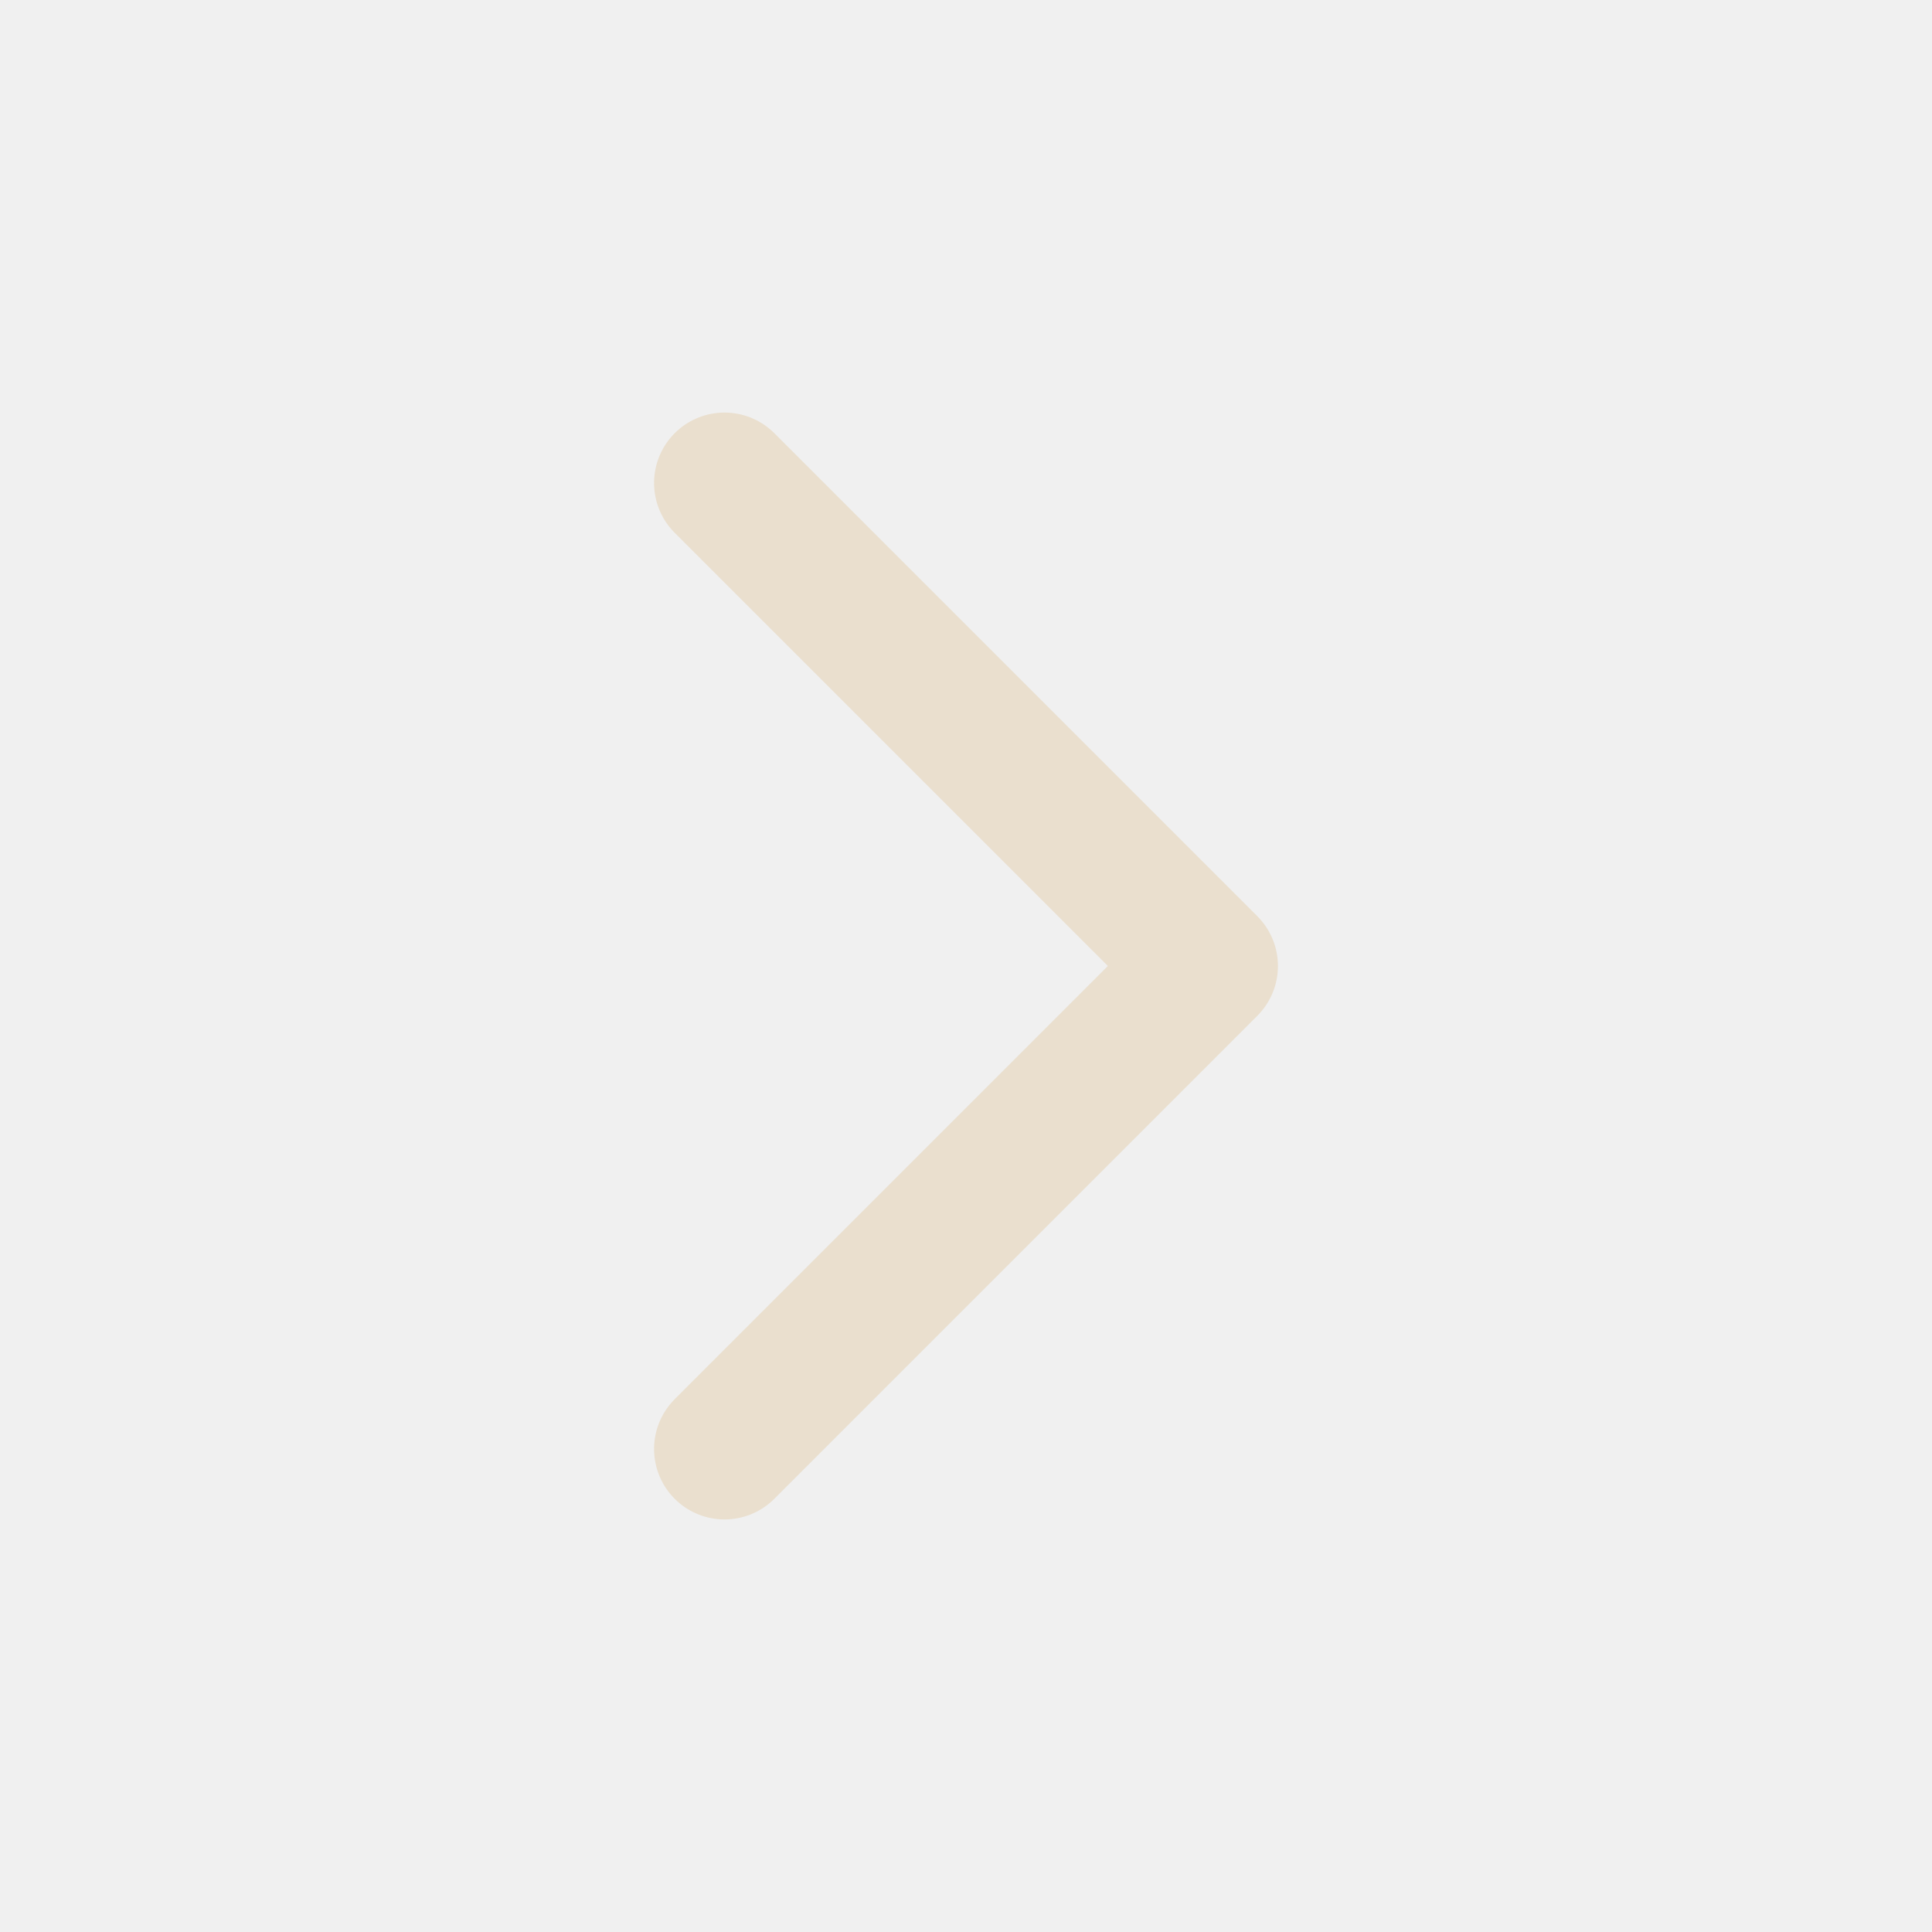
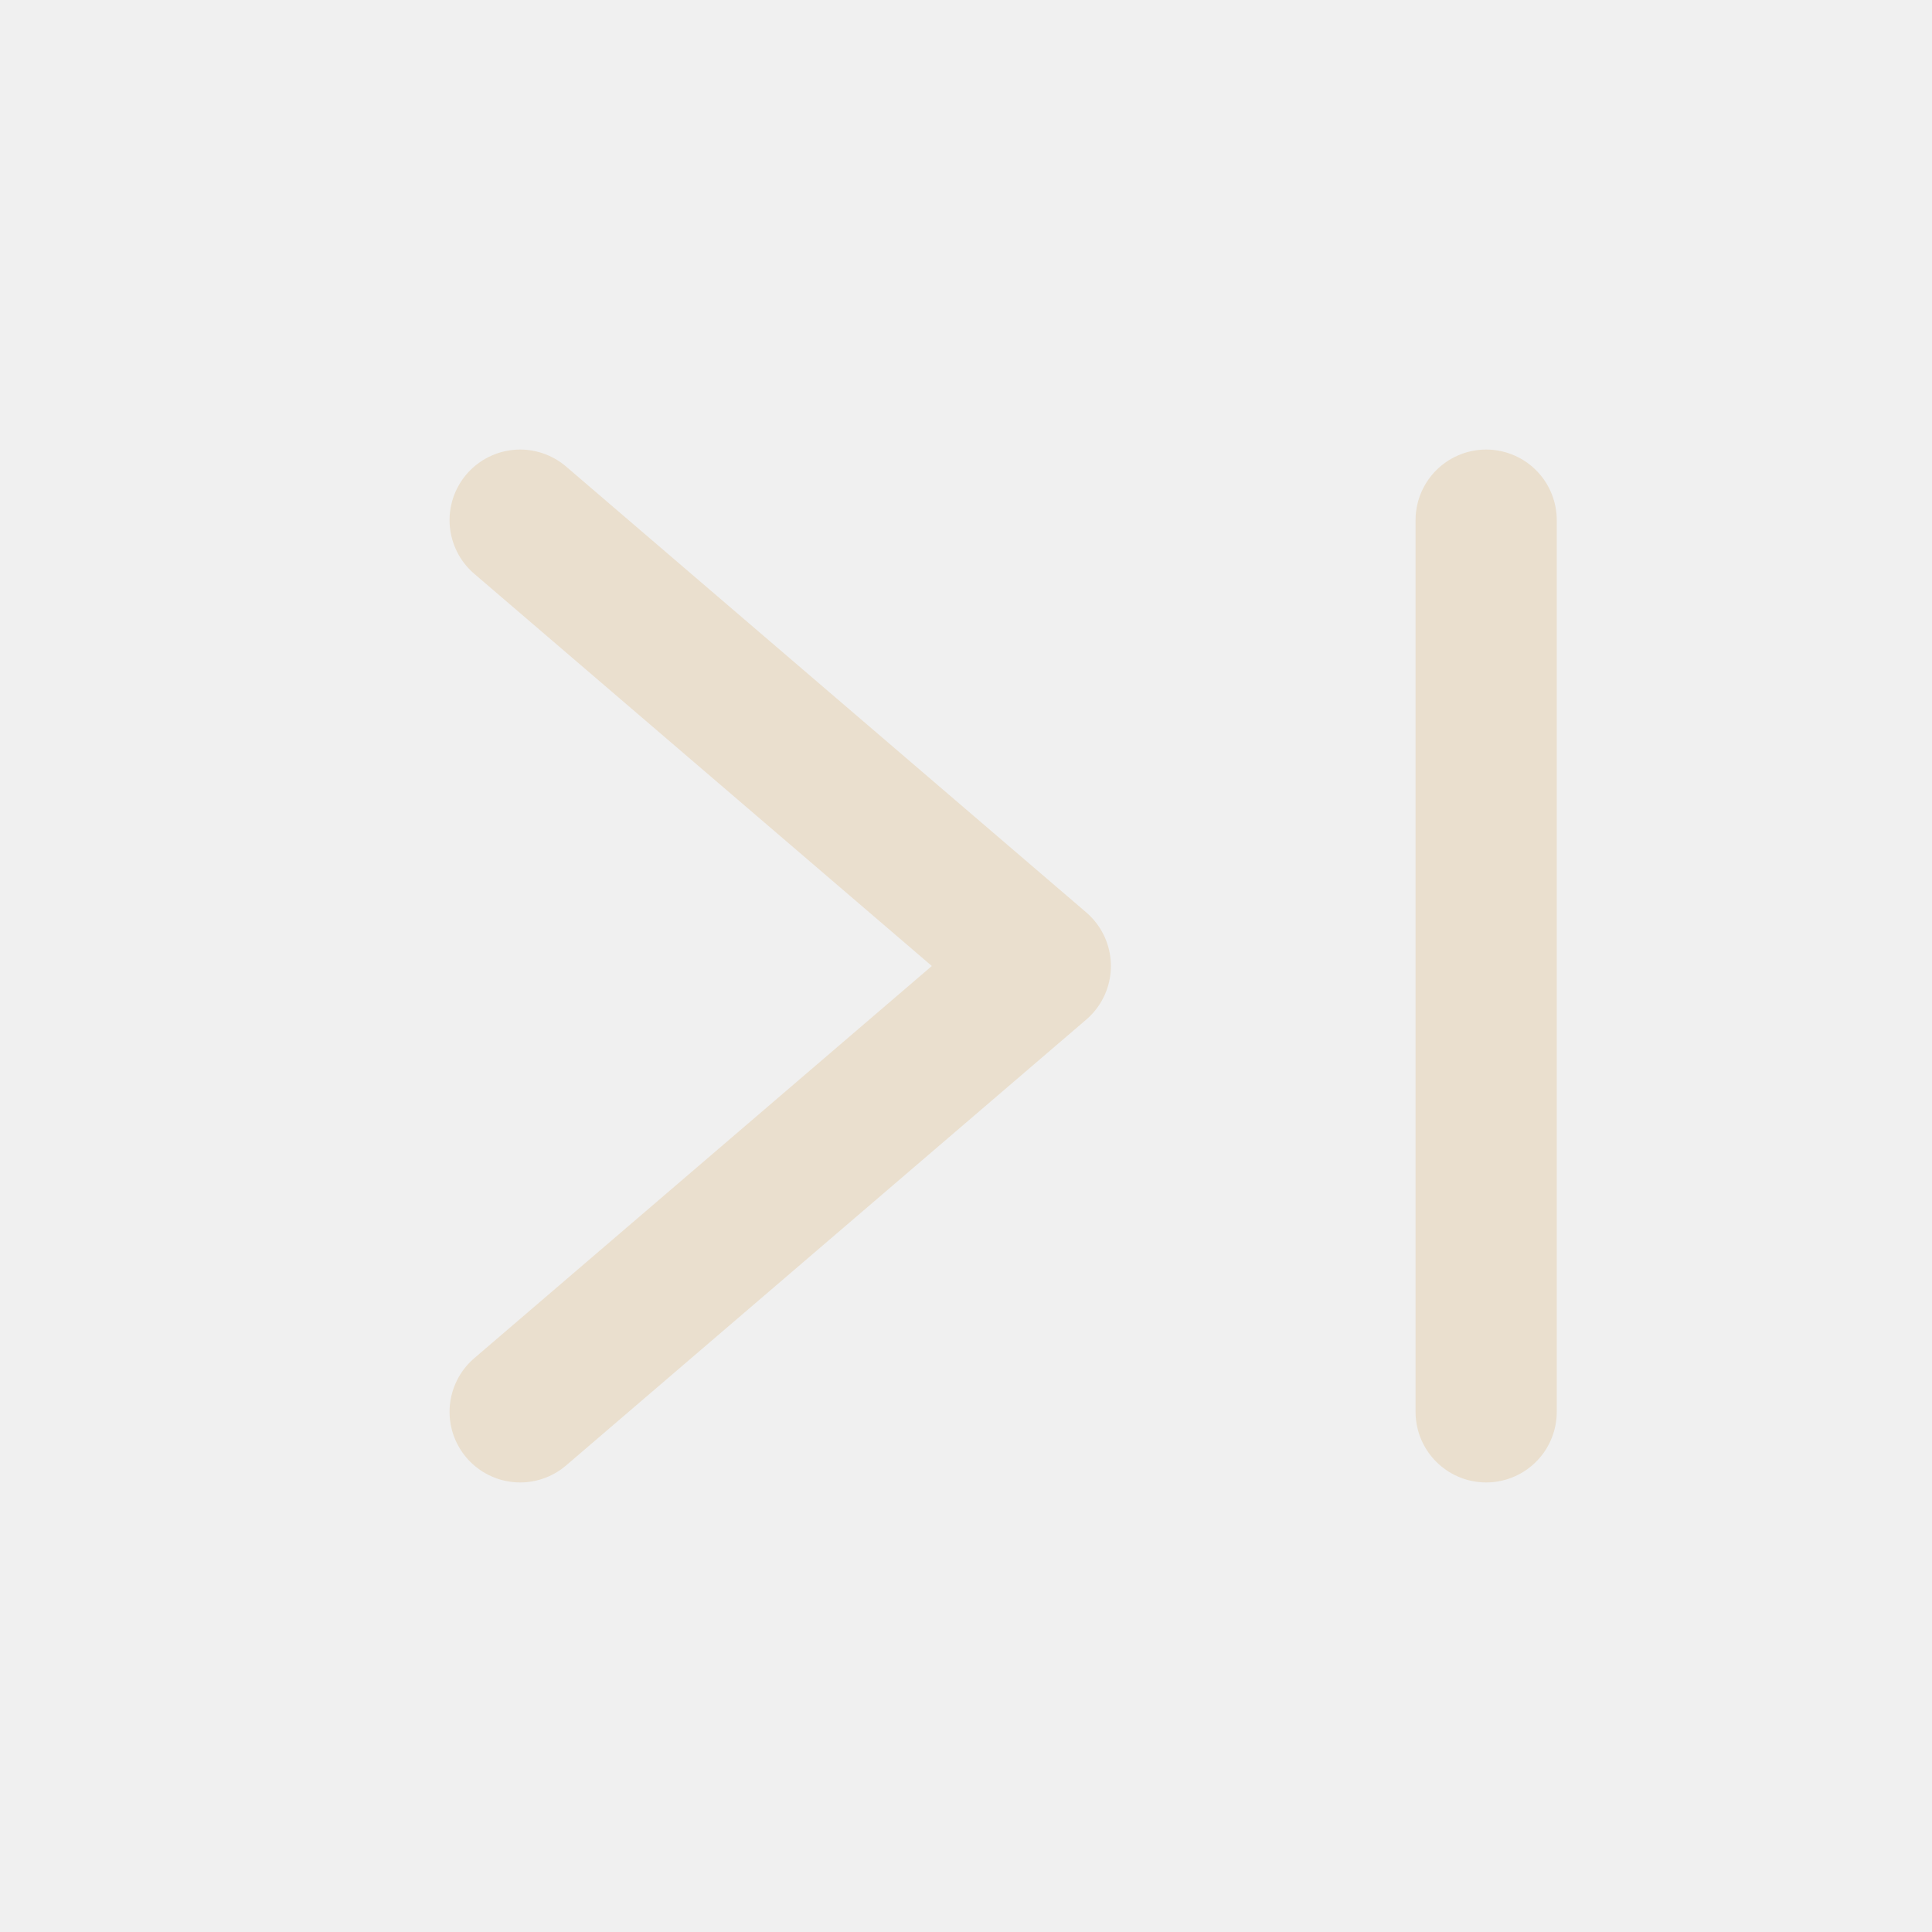
- <svg xmlns="http://www.w3.org/2000/svg" width="48" height="48" viewBox="0 0 48 48" fill="none">
-   <g clip-path="url(#clip0_362_15)">
-     <path d="M18 12L30 24L18 36" stroke="#EADFCE" stroke-width="3.5" stroke-linecap="round" stroke-linejoin="round" />
+ <svg xmlns="http://www.w3.org/2000/svg" width="48" height="48" viewBox="0 0 26 26" fill="none" stroke="#EADFCE" stroke-width="1.9" stroke-linecap="round" stroke-linejoin="round">
+   <g transform="translate(26 0) scale(-1 1)">
+     <path fill="none" d="M19 7 12 13l7 6" />
+     <path fill="none" d="M6 7v12" />
  </g>
-   <defs>
-     <clipPath id="clip0_362_15">
-       <rect width="48" height="48" fill="white" />
-     </clipPath>
-   </defs>
</svg>
